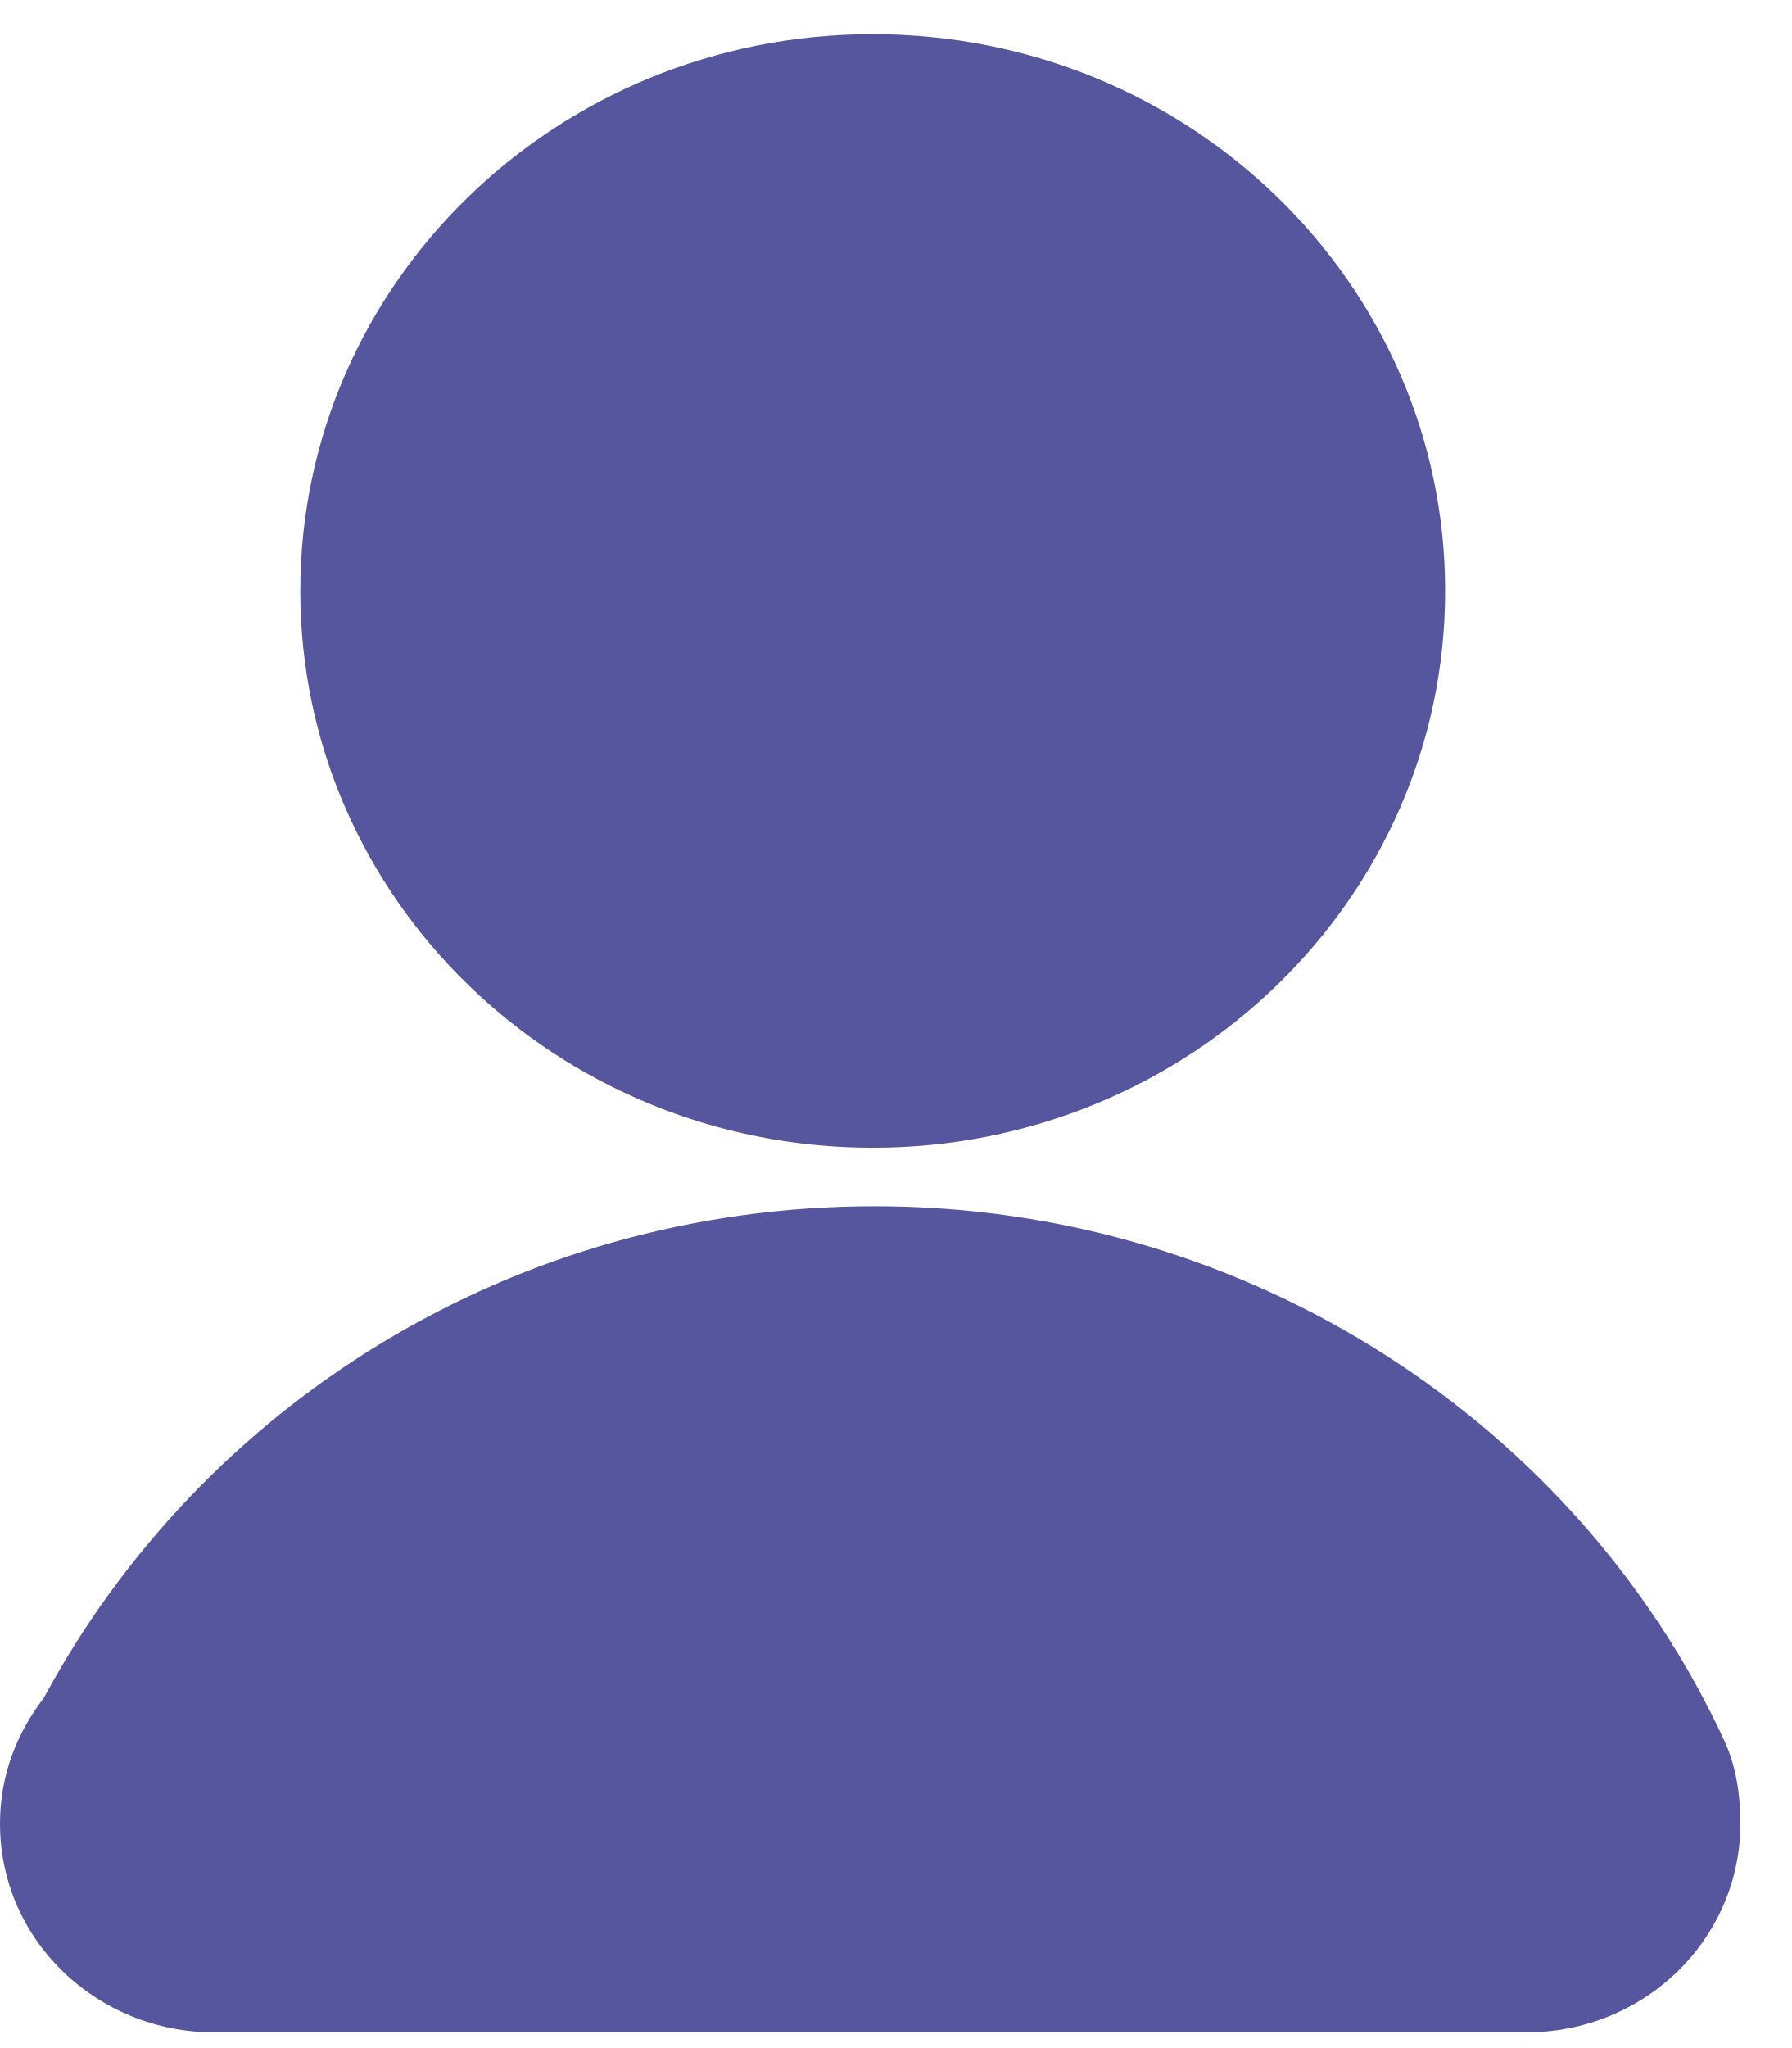
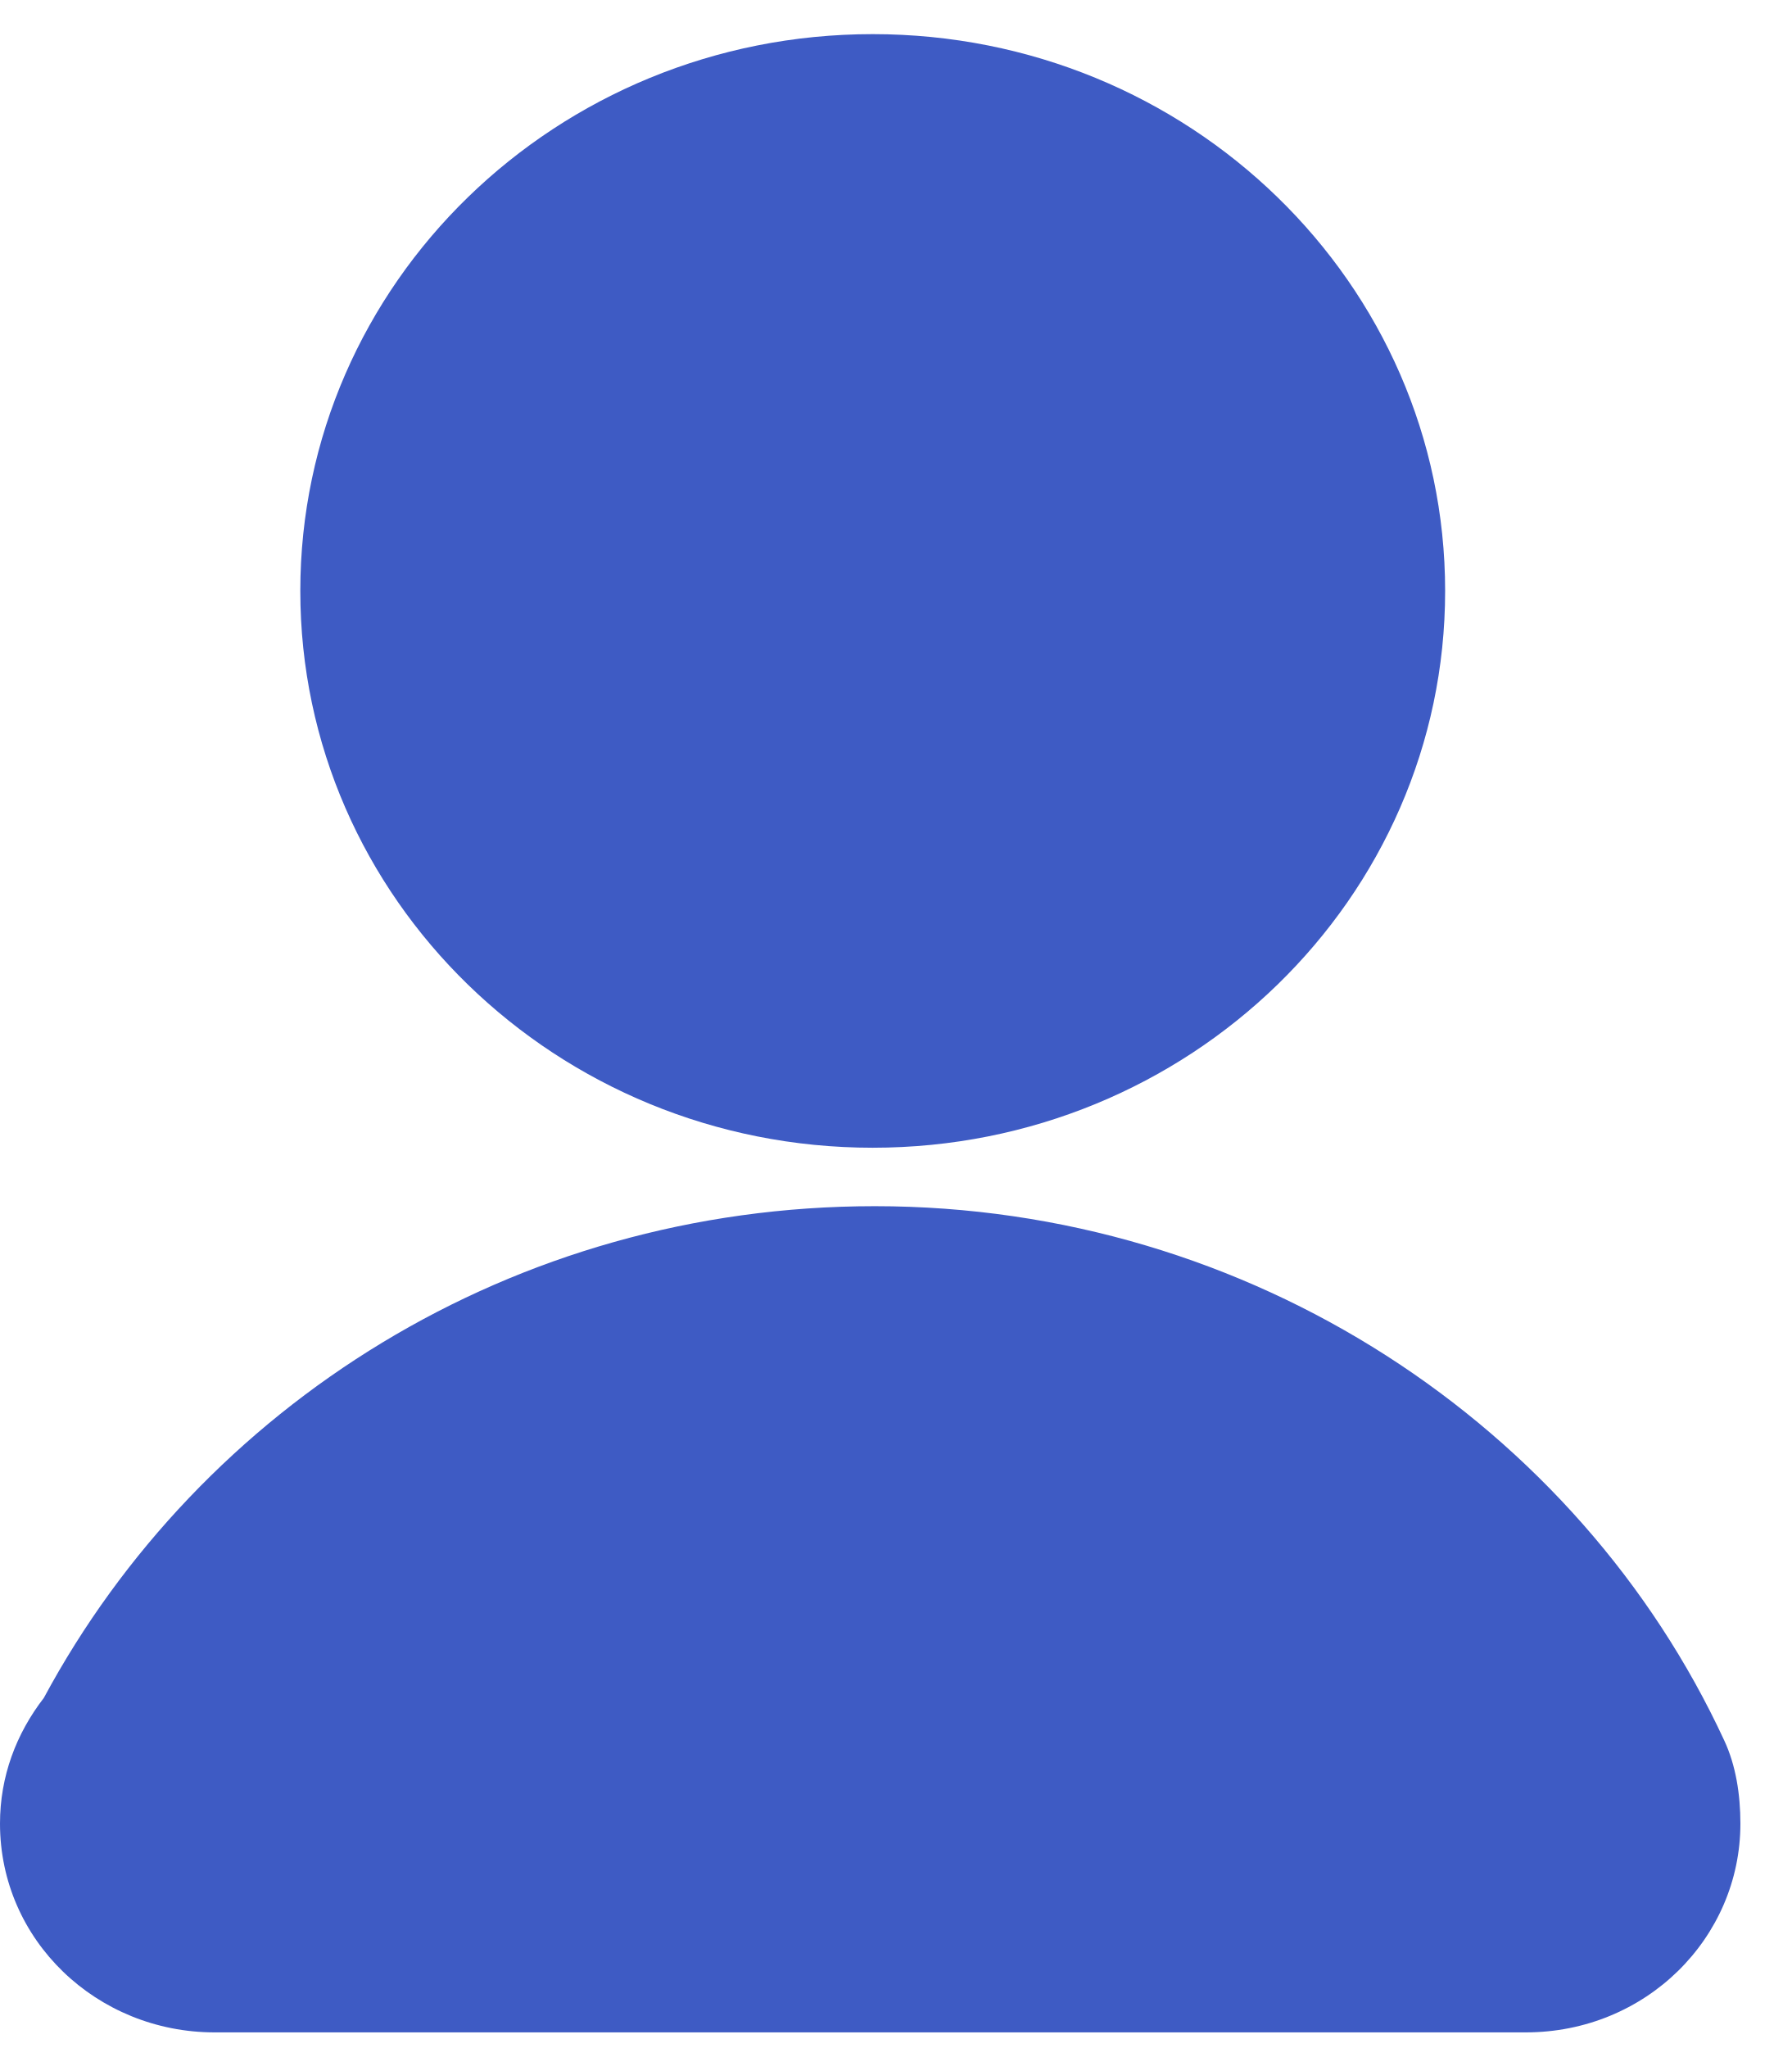
<svg xmlns="http://www.w3.org/2000/svg" width="21" height="24" viewBox="0 0 21 24" fill="none">
-   <path d="M10.229 13.45C13.935 13.45 16.939 10.529 16.939 6.925C16.939 3.321 13.935 0.4 10.229 0.4C6.524 0.4 3.52 3.321 3.52 6.925C3.52 10.529 6.524 13.45 10.229 13.45Z" fill="#55569E" />
-   <path d="M20.211 20.397C18.506 16.713 14.665 14.135 10.254 14.135C6.006 14.135 2.354 16.477 0.514 19.897C0.189 20.318 0 20.818 0 21.37C0 22.739 1.136 23.817 2.516 23.817H17.884C19.291 23.817 20.4 22.712 20.4 21.37C20.4 21.028 20.346 20.686 20.211 20.397Z" fill="#55569E" />
+   <path d="M10.229 13.45C13.935 13.45 16.939 10.529 16.939 6.925C16.939 3.321 13.935 0.4 10.229 0.4C6.524 0.4 3.52 3.321 3.52 6.925C3.52 10.529 6.524 13.45 10.229 13.45Z" fill="#3e5bc4" />
+   <path d="M20.211 20.397C18.506 16.713 14.665 14.135 10.254 14.135C6.006 14.135 2.354 16.477 0.514 19.897C0.189 20.318 0 20.818 0 21.37C0 22.739 1.136 23.817 2.516 23.817H17.884C19.291 23.817 20.4 22.712 20.4 21.37C20.4 21.028 20.346 20.686 20.211 20.397Z" fill="#3e5bc4" />
</svg>
